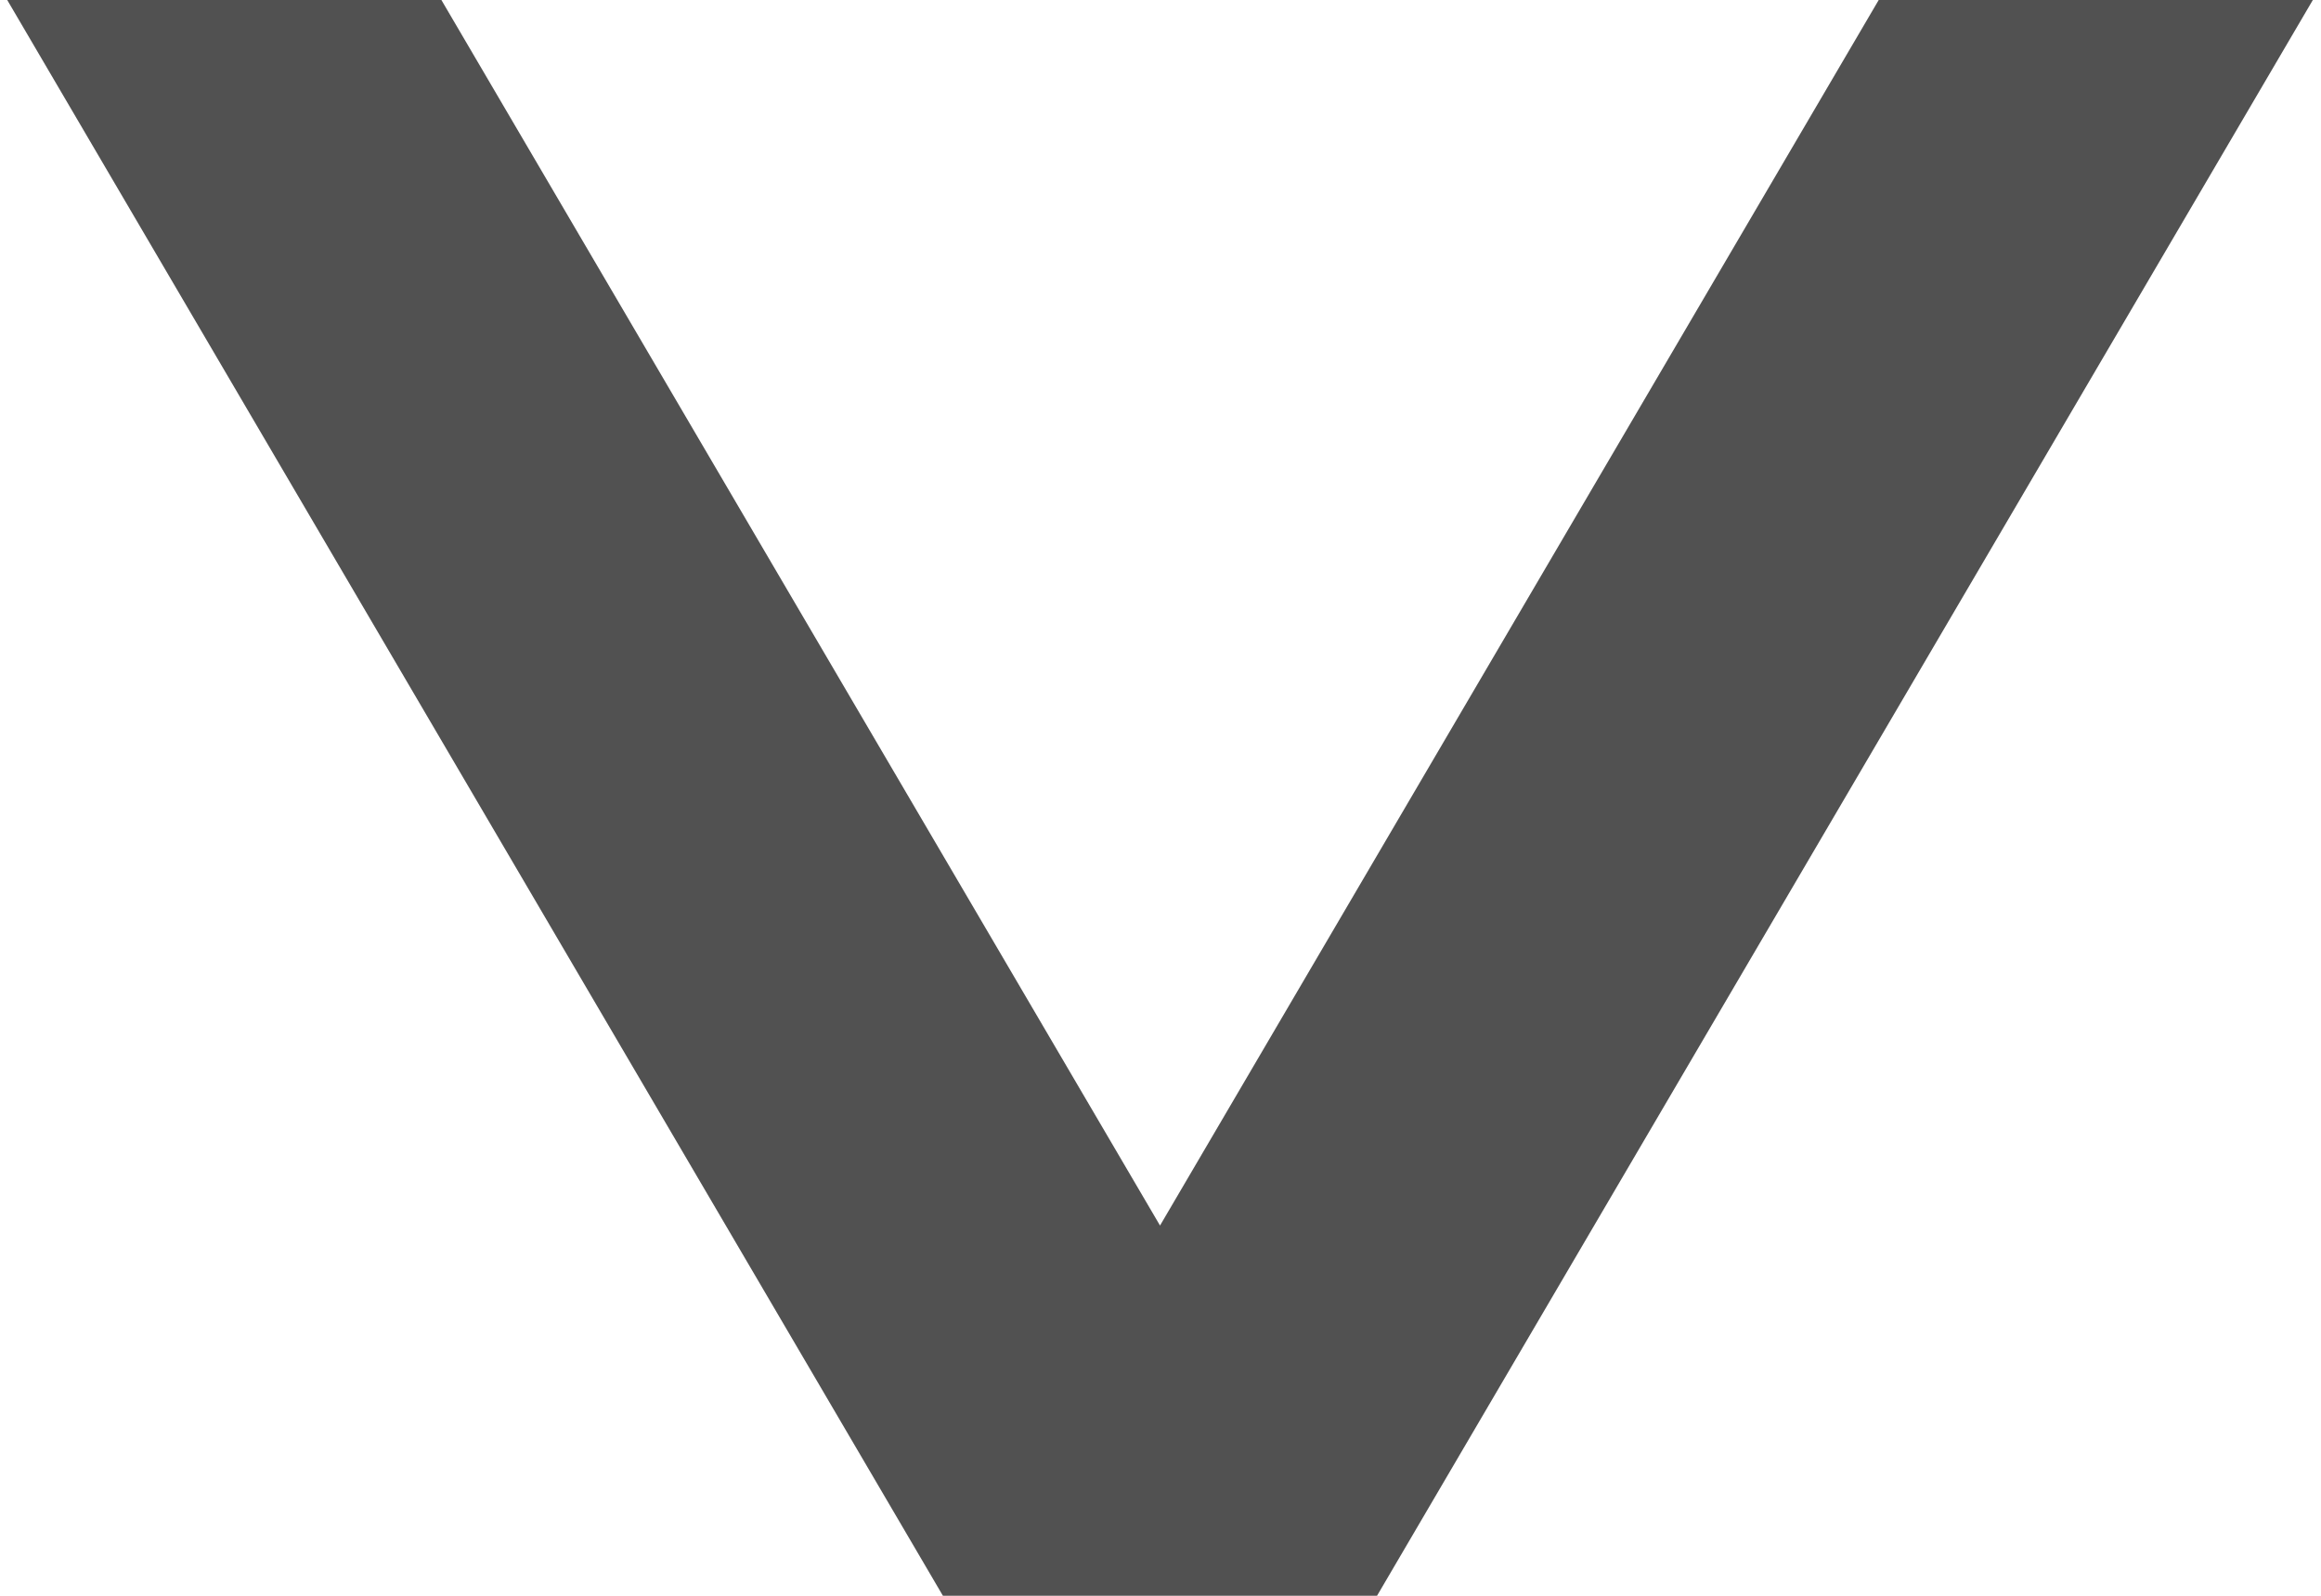
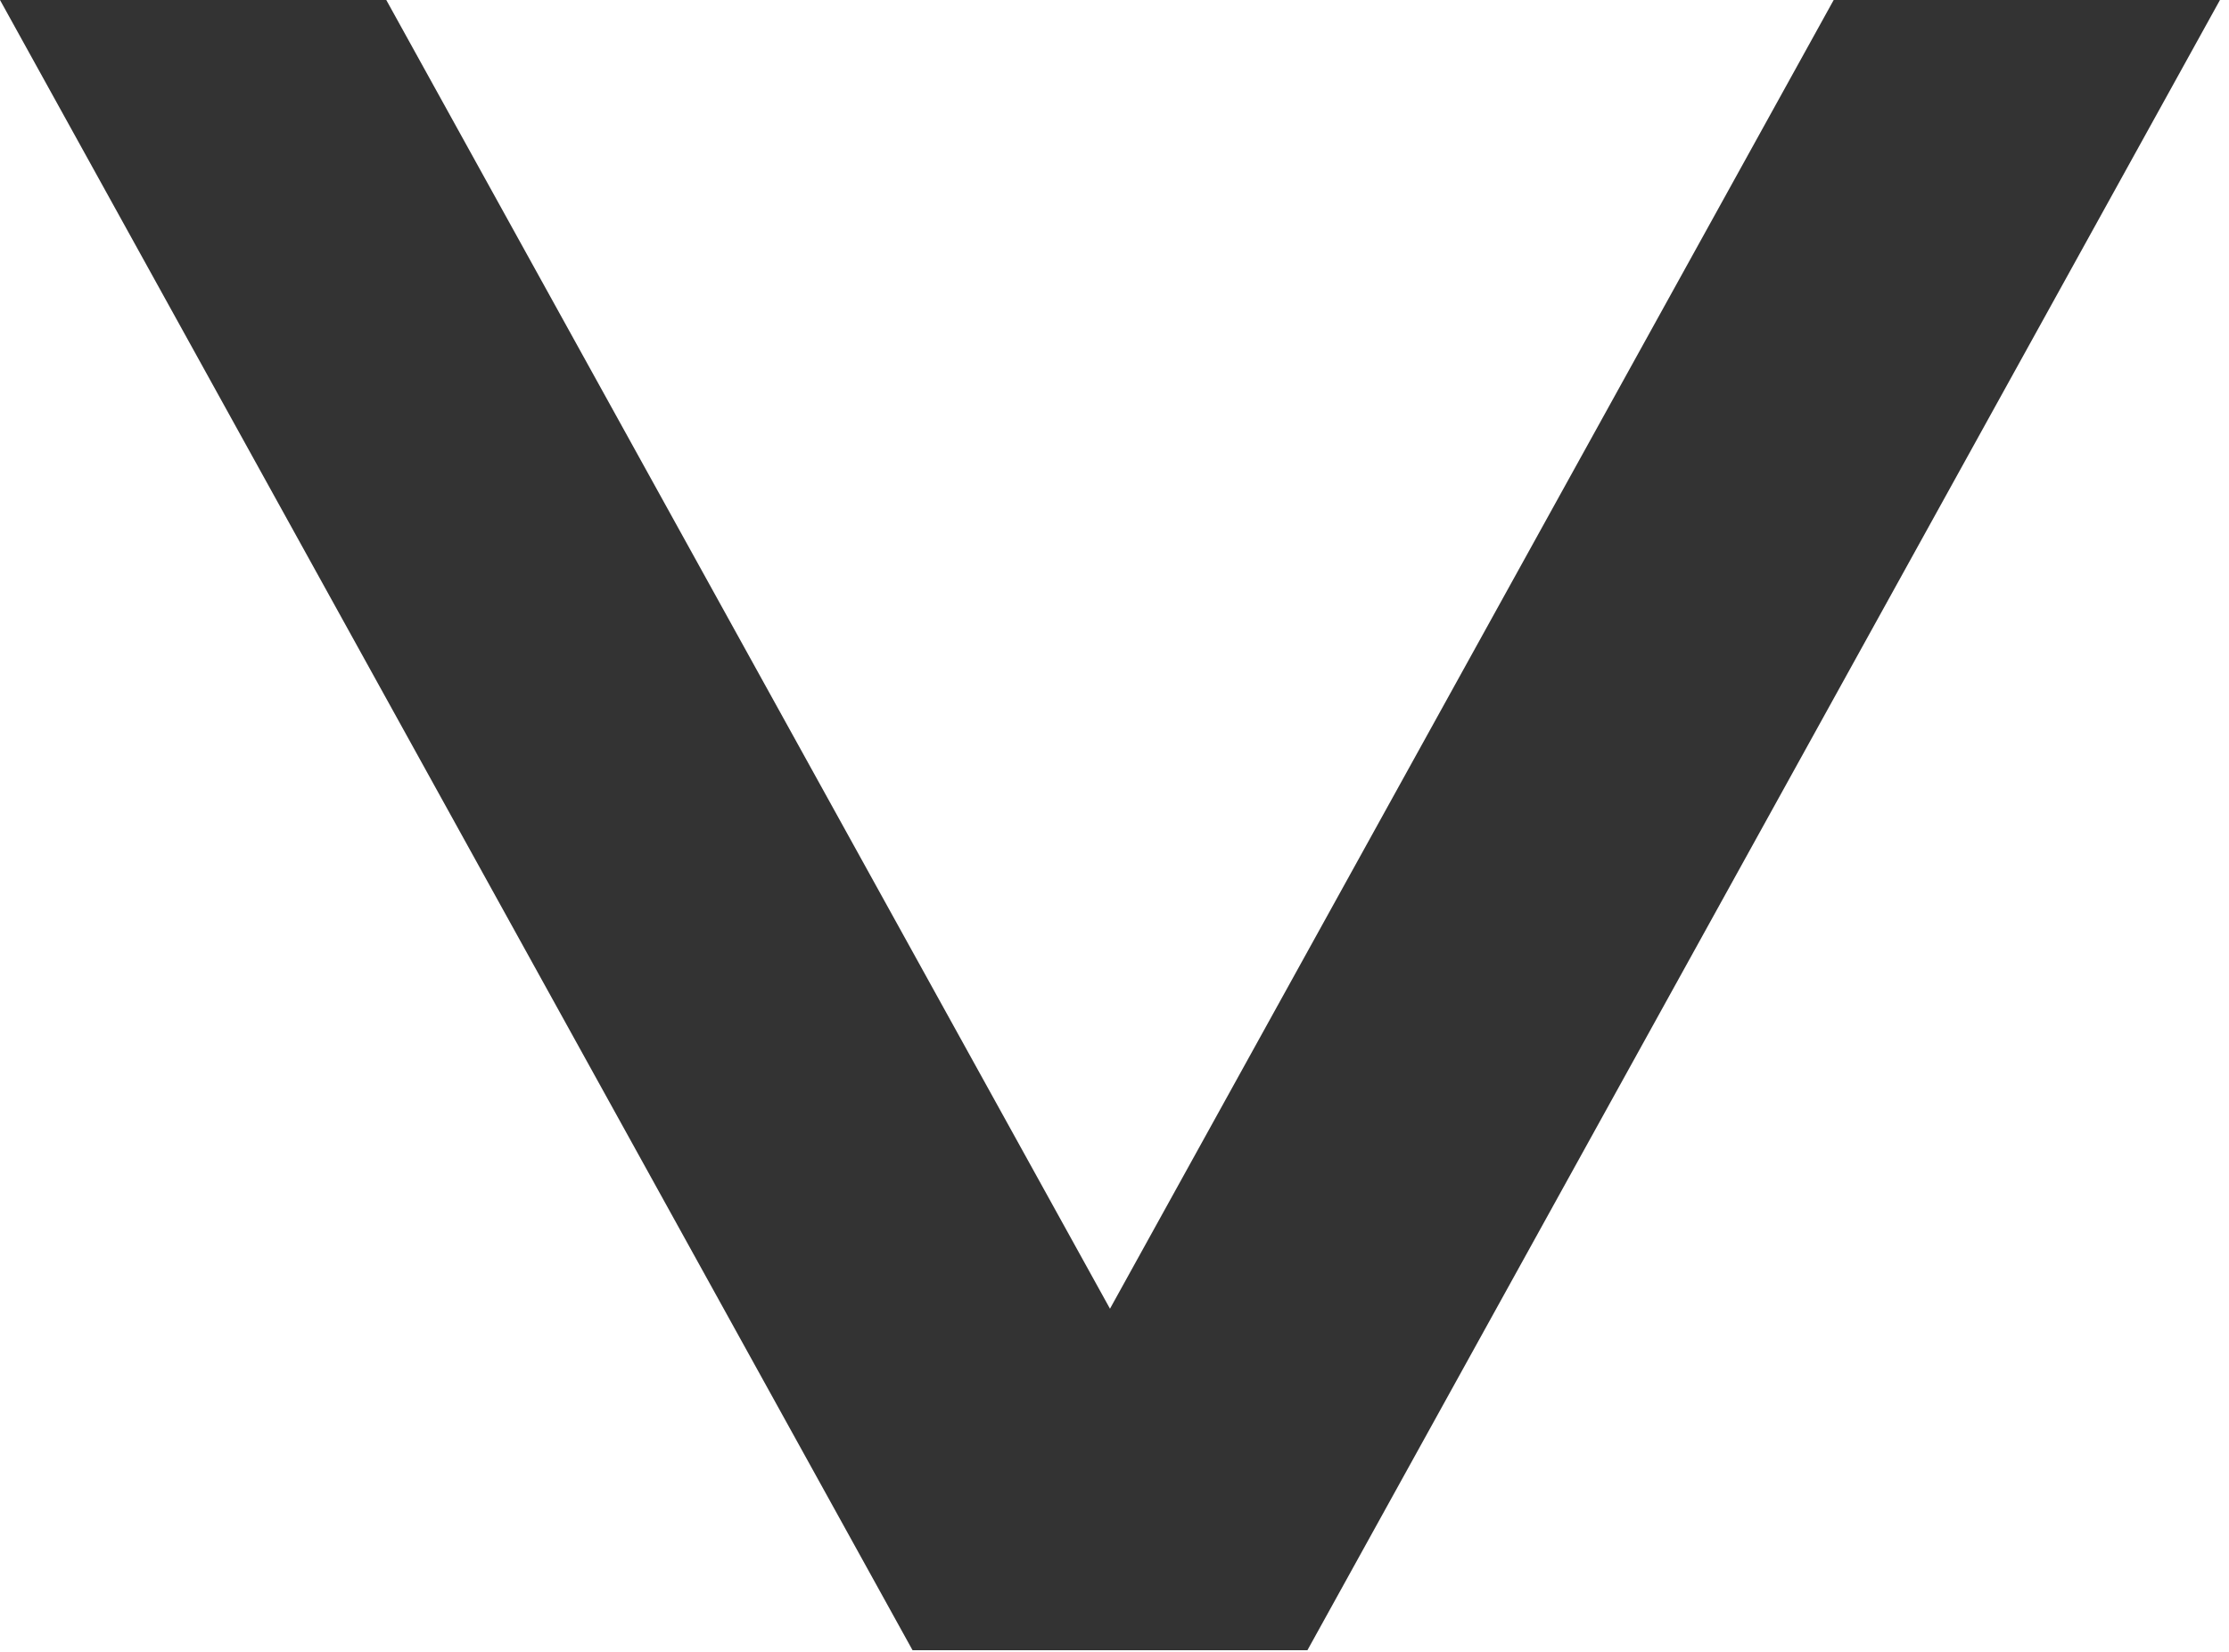
- <svg xmlns="http://www.w3.org/2000/svg" width="192" height="132" viewBox="0 0 192 132" fill="none">
-   <path fill-rule="evenodd" clip-rule="evenodd" d="M155.412 0H191.325L113.915 131.995L113.918 132L113.913 132L85.983 132L78 132L78 131.999L0.598 5.1856e-05L36.514 0L95.96 101.375L155.412 0Z" fill="#333333" fill-opacity="0.85" />
+ <svg xmlns="http://www.w3.org/2000/svg" width="224" height="166" viewBox="0 0 224 166" fill="none">
+   <path fill-rule="evenodd" clip-rule="evenodd" d="M111.546 131.528L184.273 0H223.092L131.386 165.852L130.524 165.851H92.567L91.706 165.852L0 1.18339e-05L38.819 9.20196e-06L111.546 131.528Z" fill="#333333" />
</svg>
